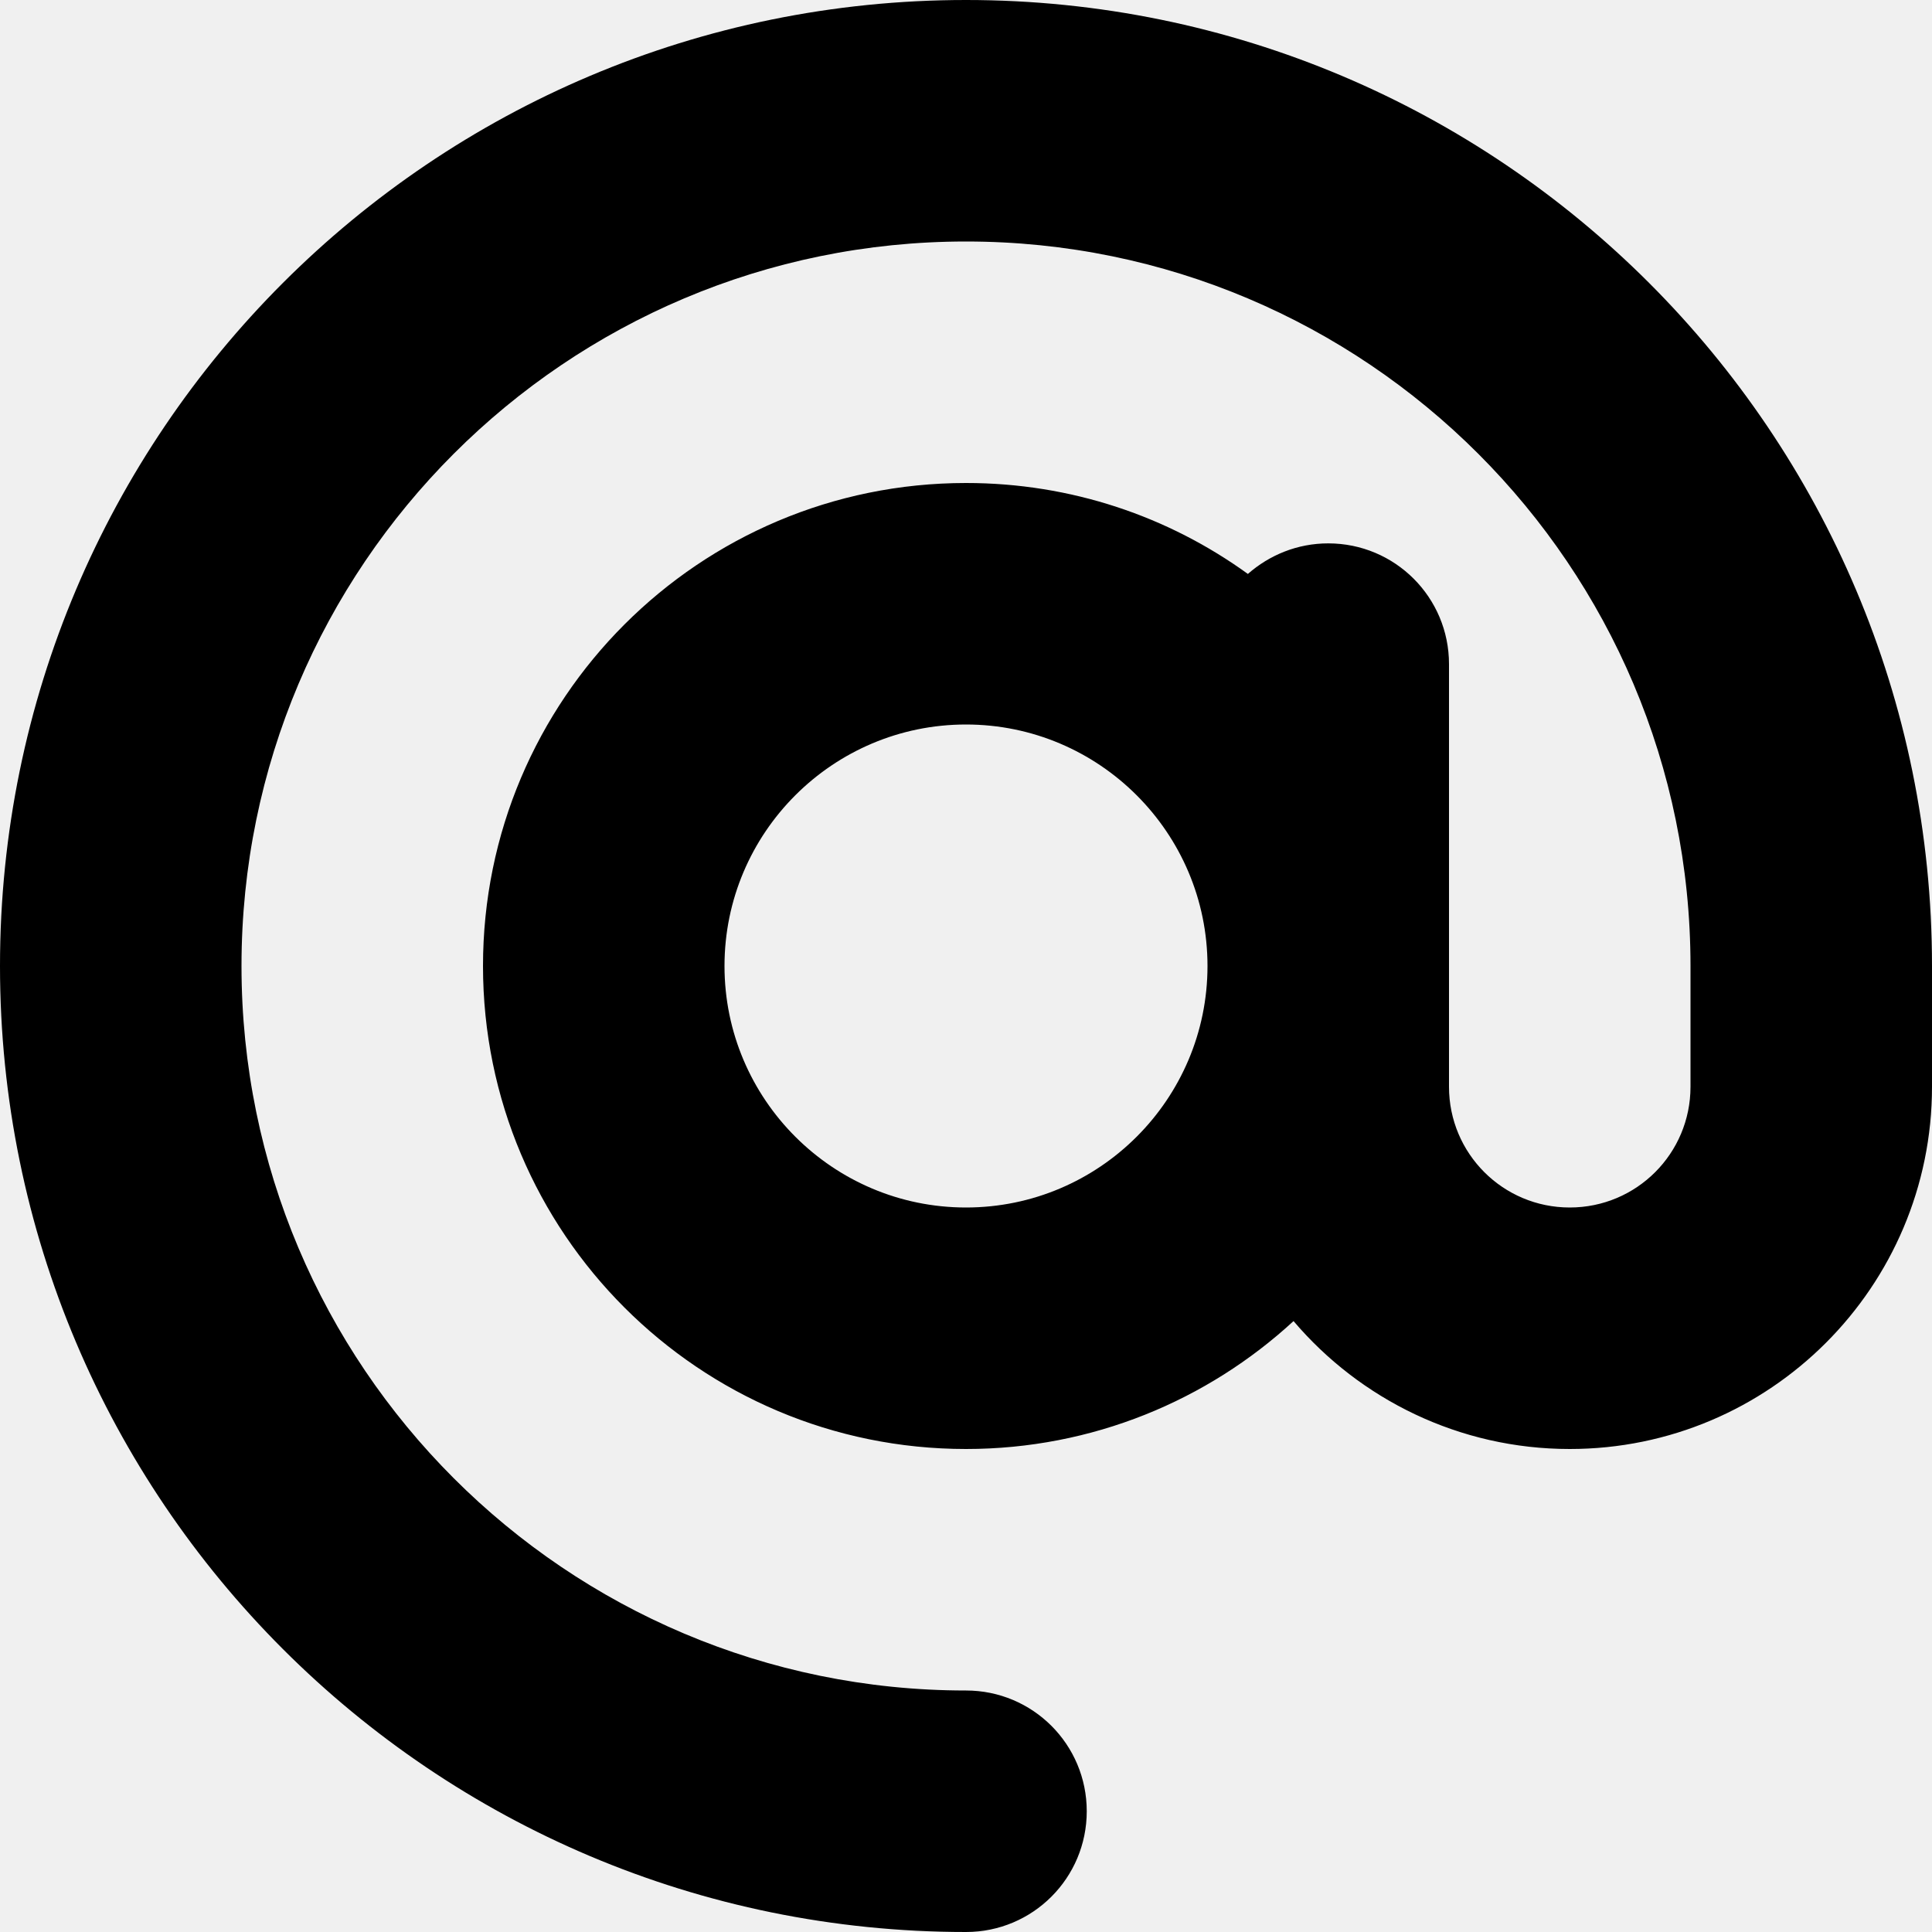
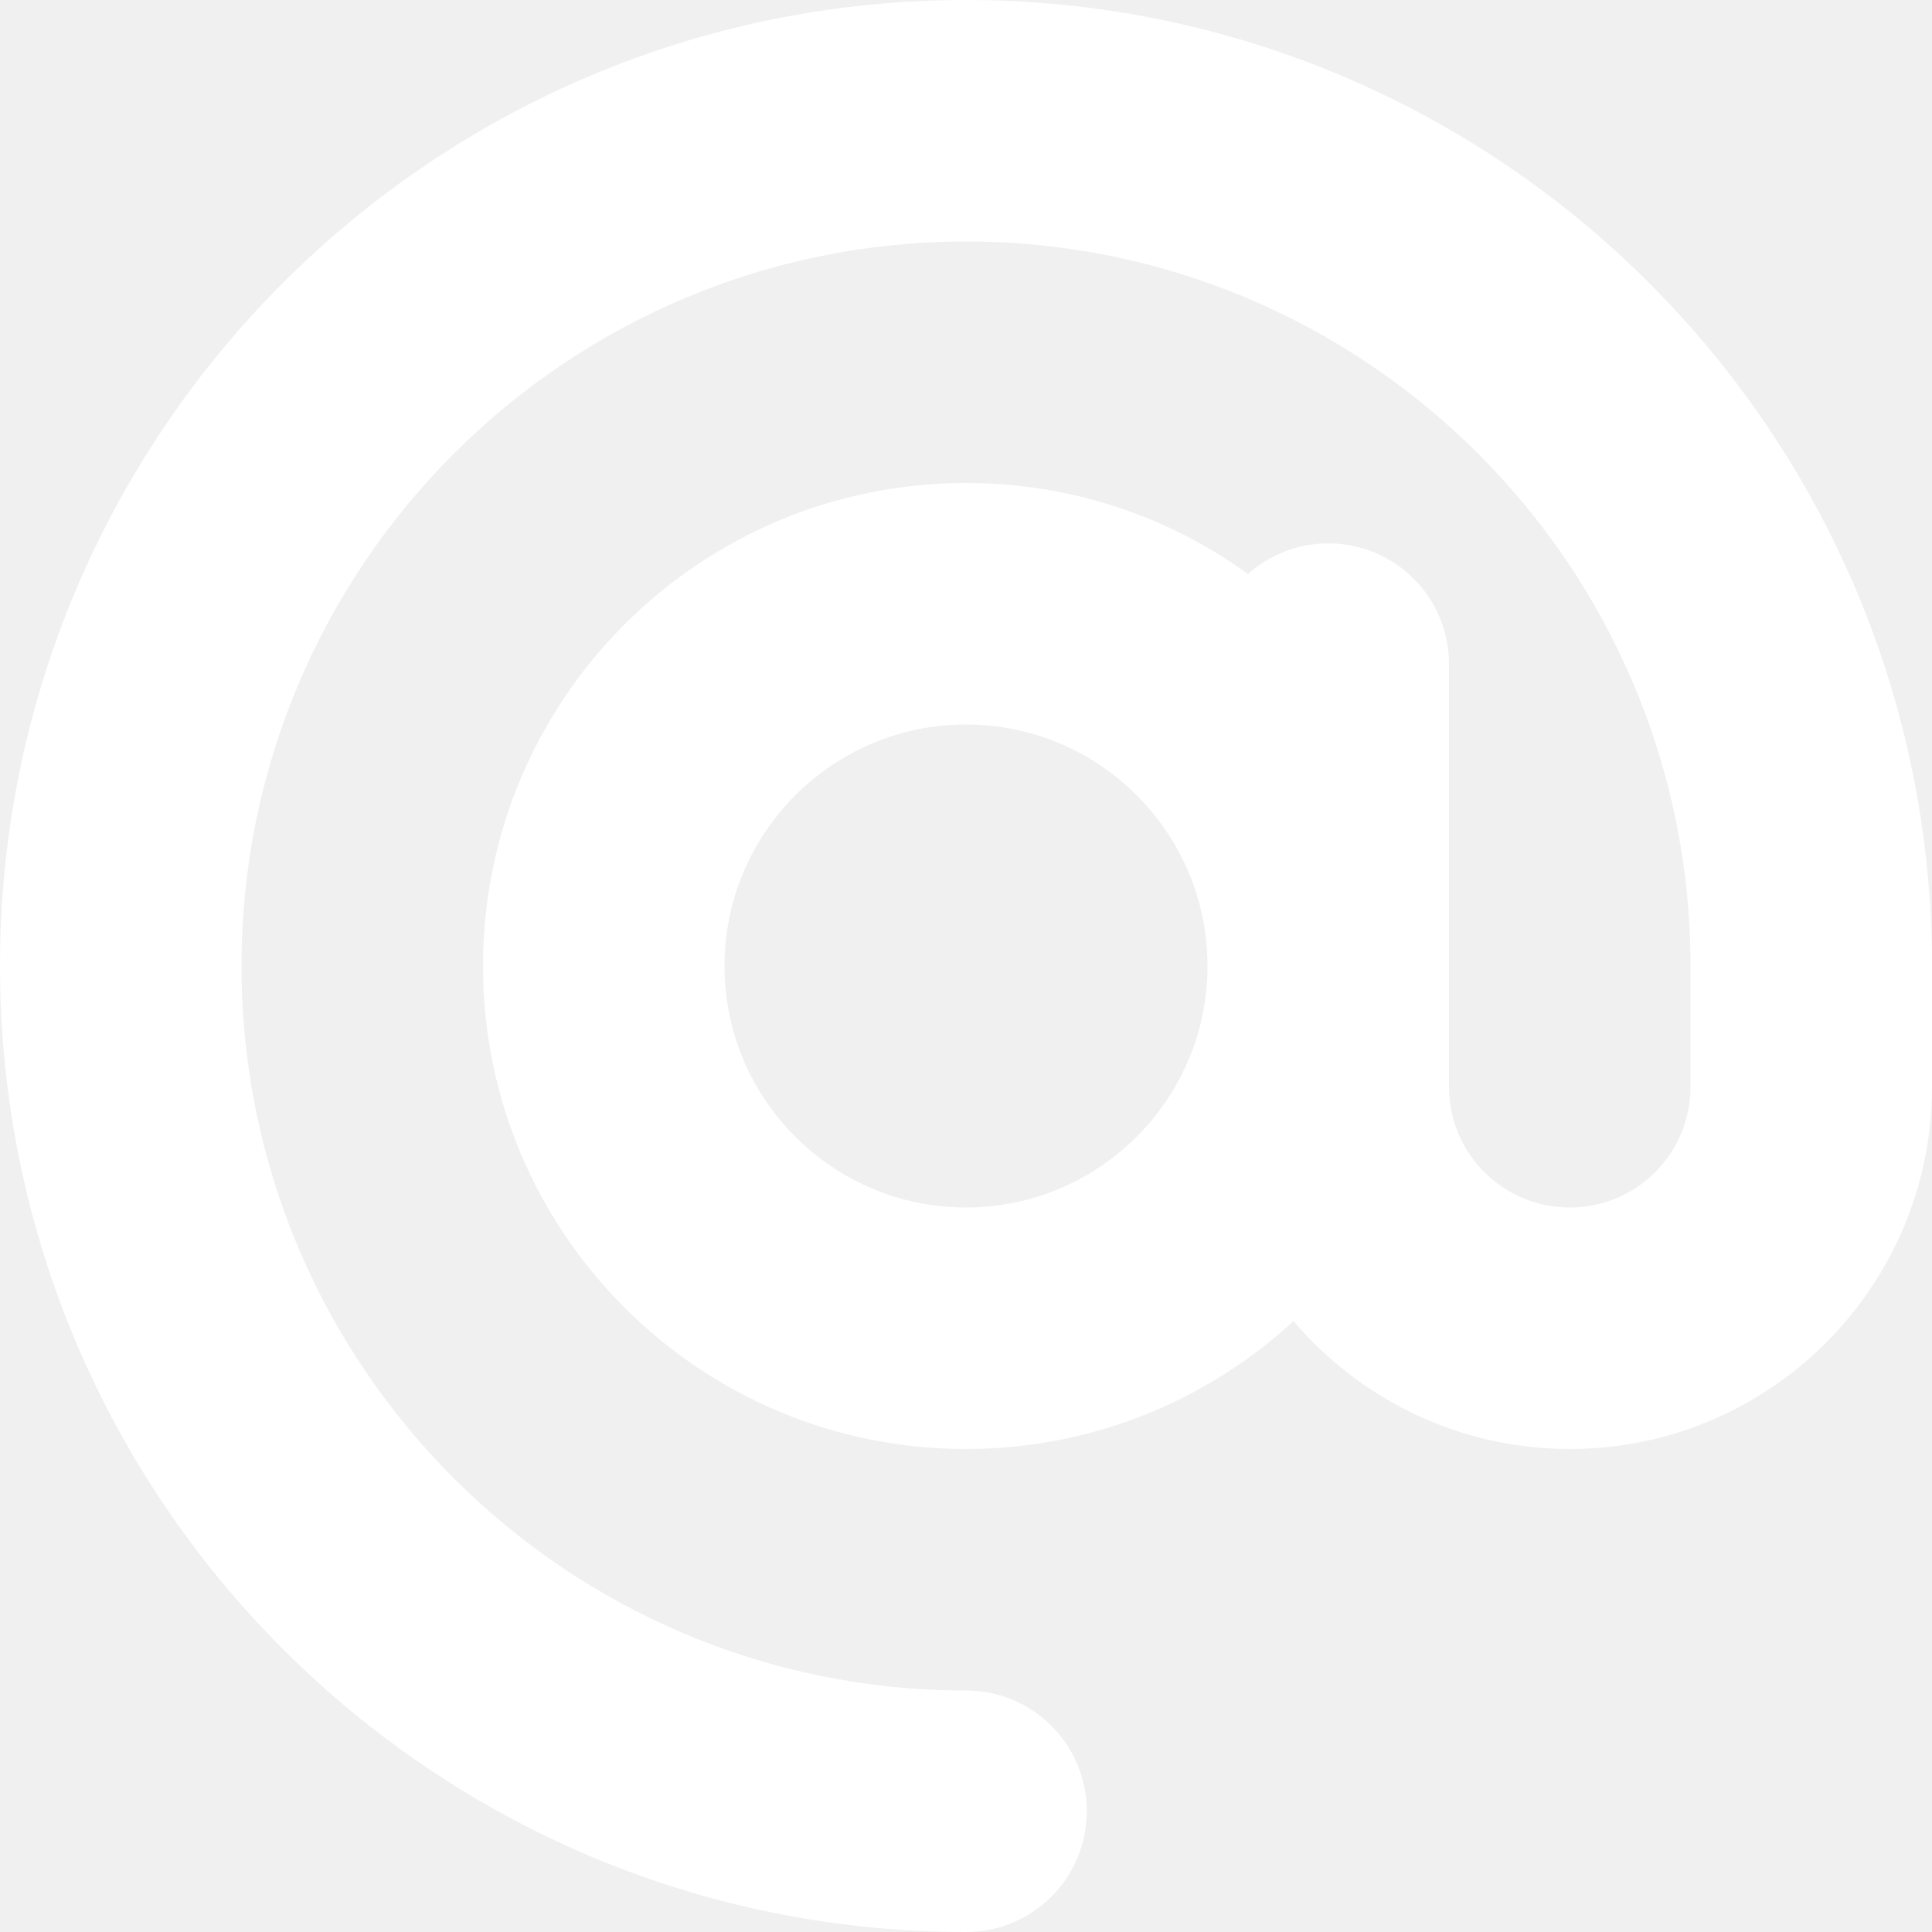
- <svg xmlns="http://www.w3.org/2000/svg" viewBox="0 0 512 512">
+ <svg xmlns="http://www.w3.org/2000/svg" viewBox="0 0 512 512" fill="#ffffff">
  <path d="M256 64C150 64 64 150 64 256s86 192 192 192c17.7 0 32 14.3 32 32s-14.3 32-32 32C114.6 512 0 397.4 0 256S114.6 0 256 0s256 114.6 256 256v32c0 53-43 96-96 96-29.3 0-55.6-13.2-73.2-33.9-22.8 21-53.3 33.9-86.8 33.9-70.7 0-128-57.3-128-128s57.3-128 128-128c27.9 0 53.7 8.9 74.7 24.1 5.7-5 13.1-8.1 21.3-8.1 17.7 0 32 14.3 32 32v112c0 17.7 14.3 32 32 32s32-14.3 32-32v-32c0-106-86-192-192-192zm64 192c0-35.3-28.7-64-64-64s-64 28.7-64 64 28.7 64 64 64 64-28.7 64-64z" />
</svg>
